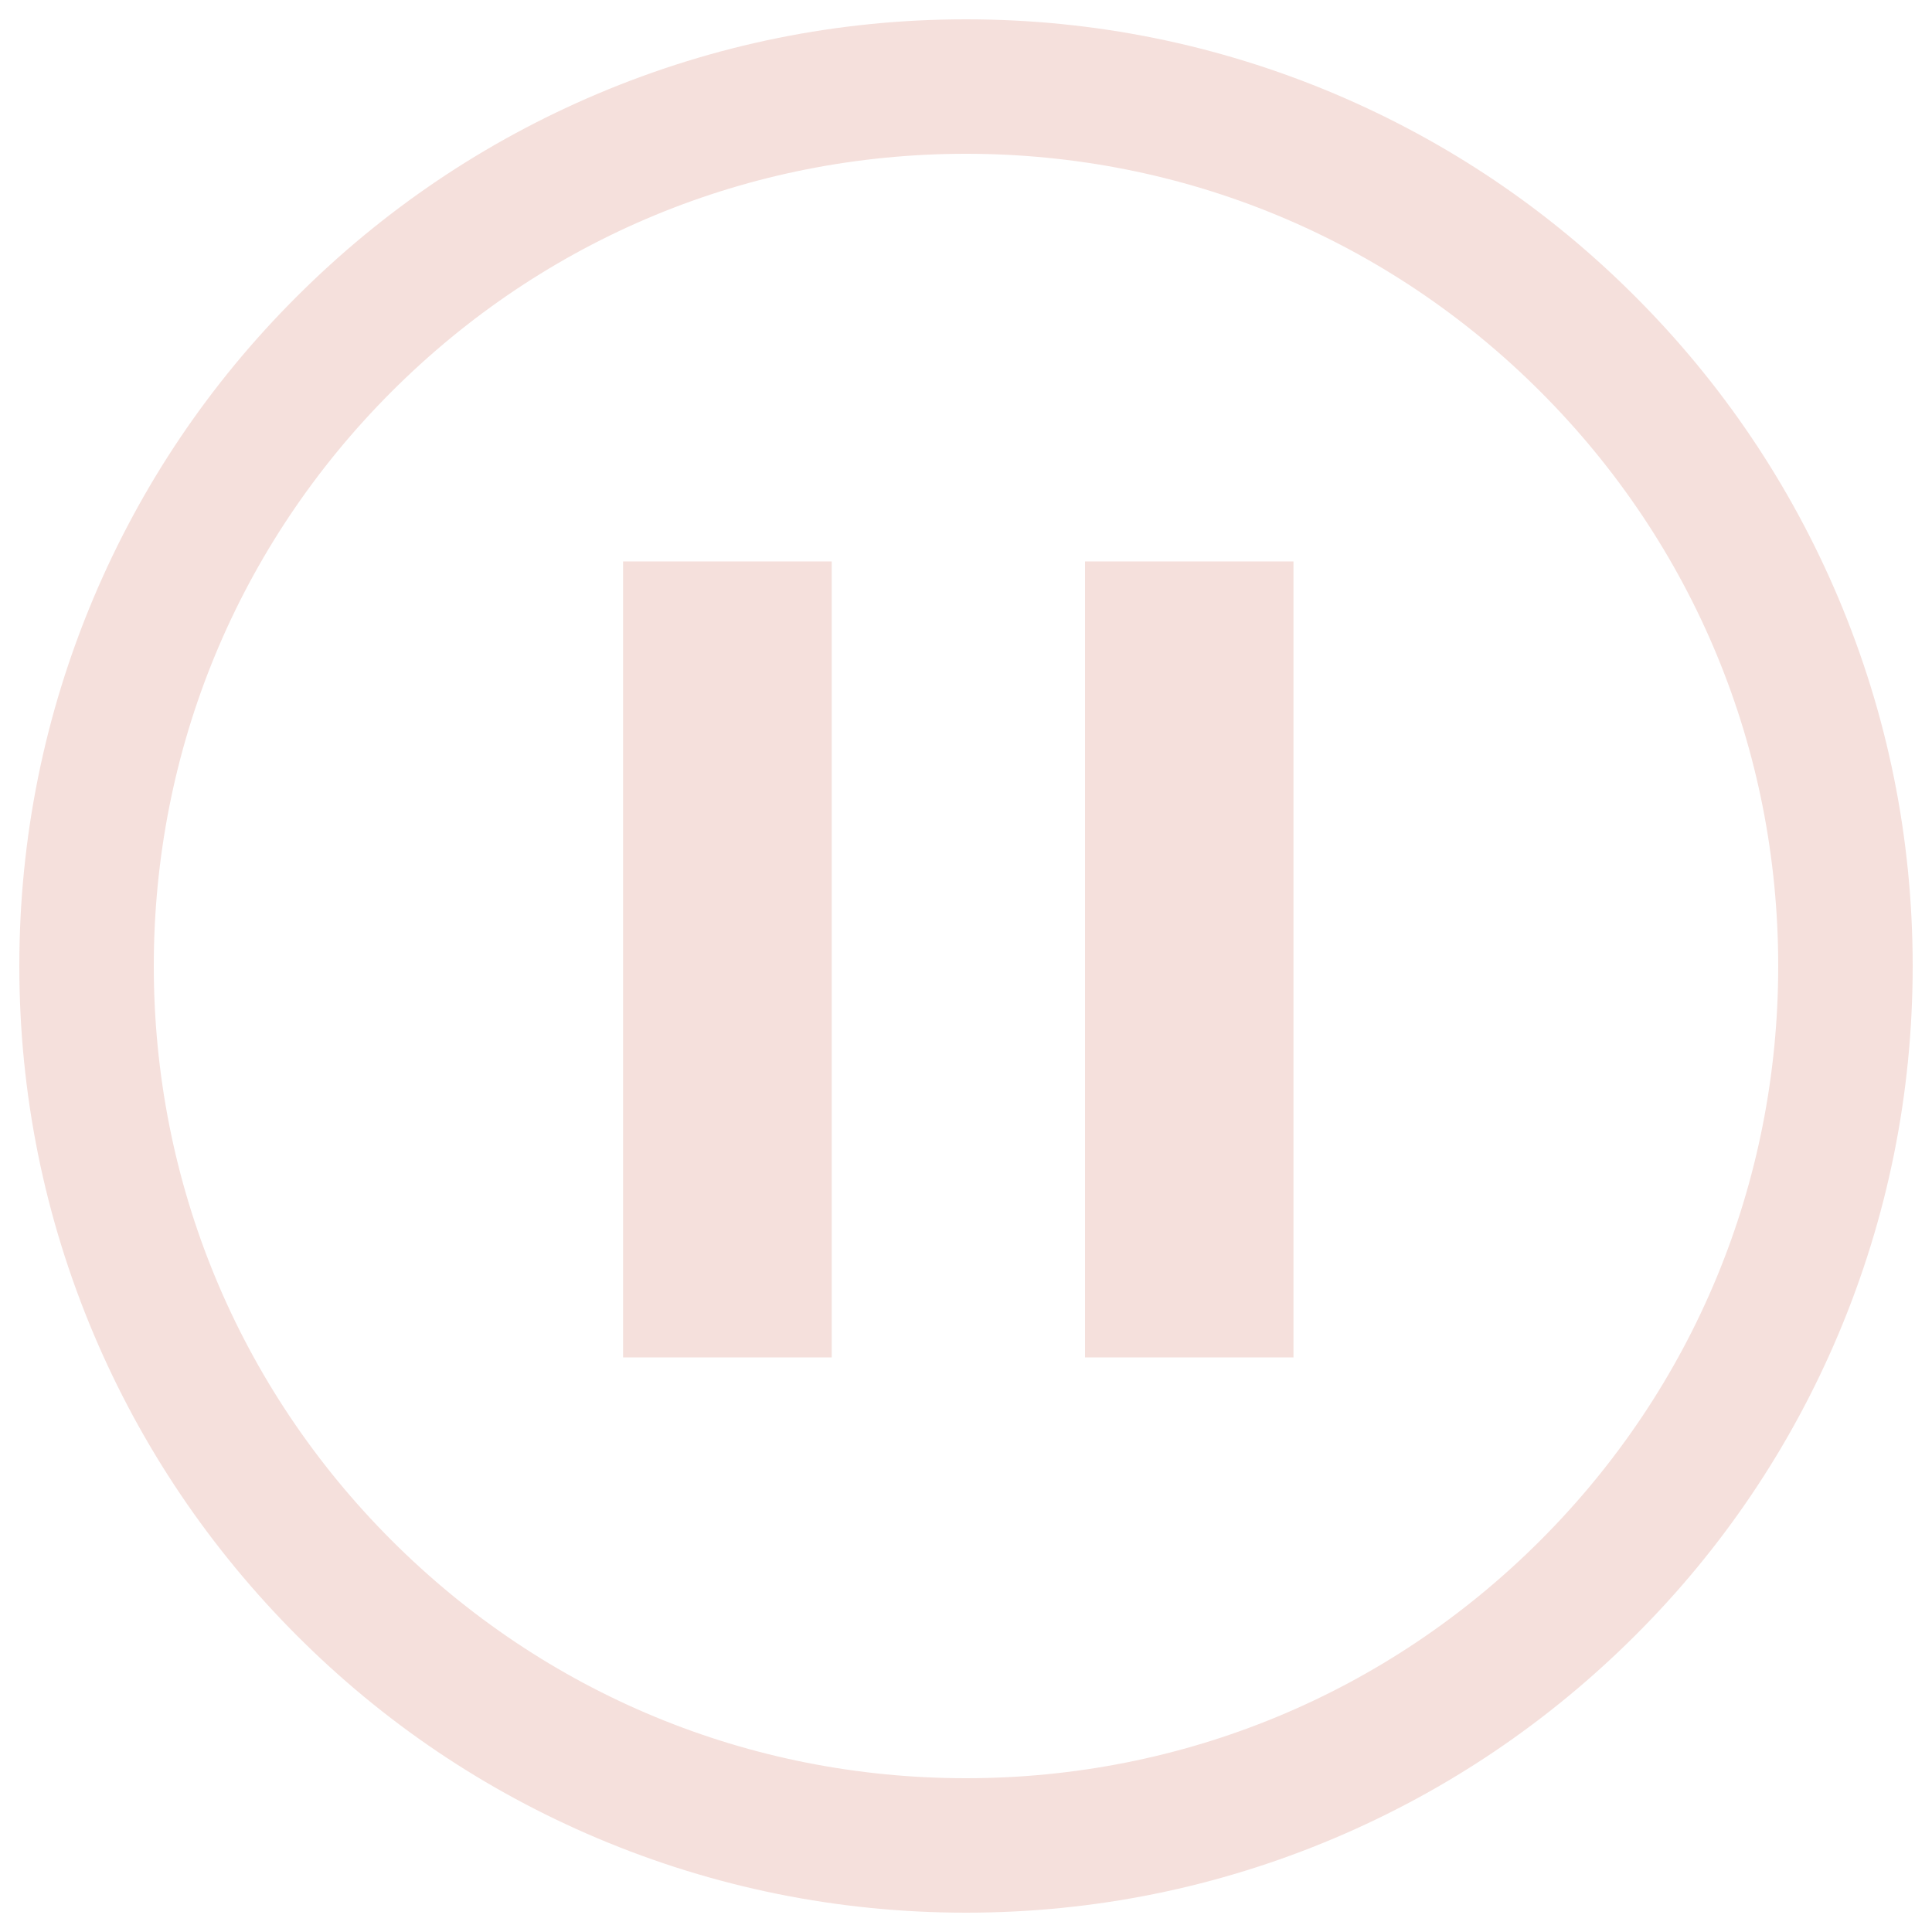
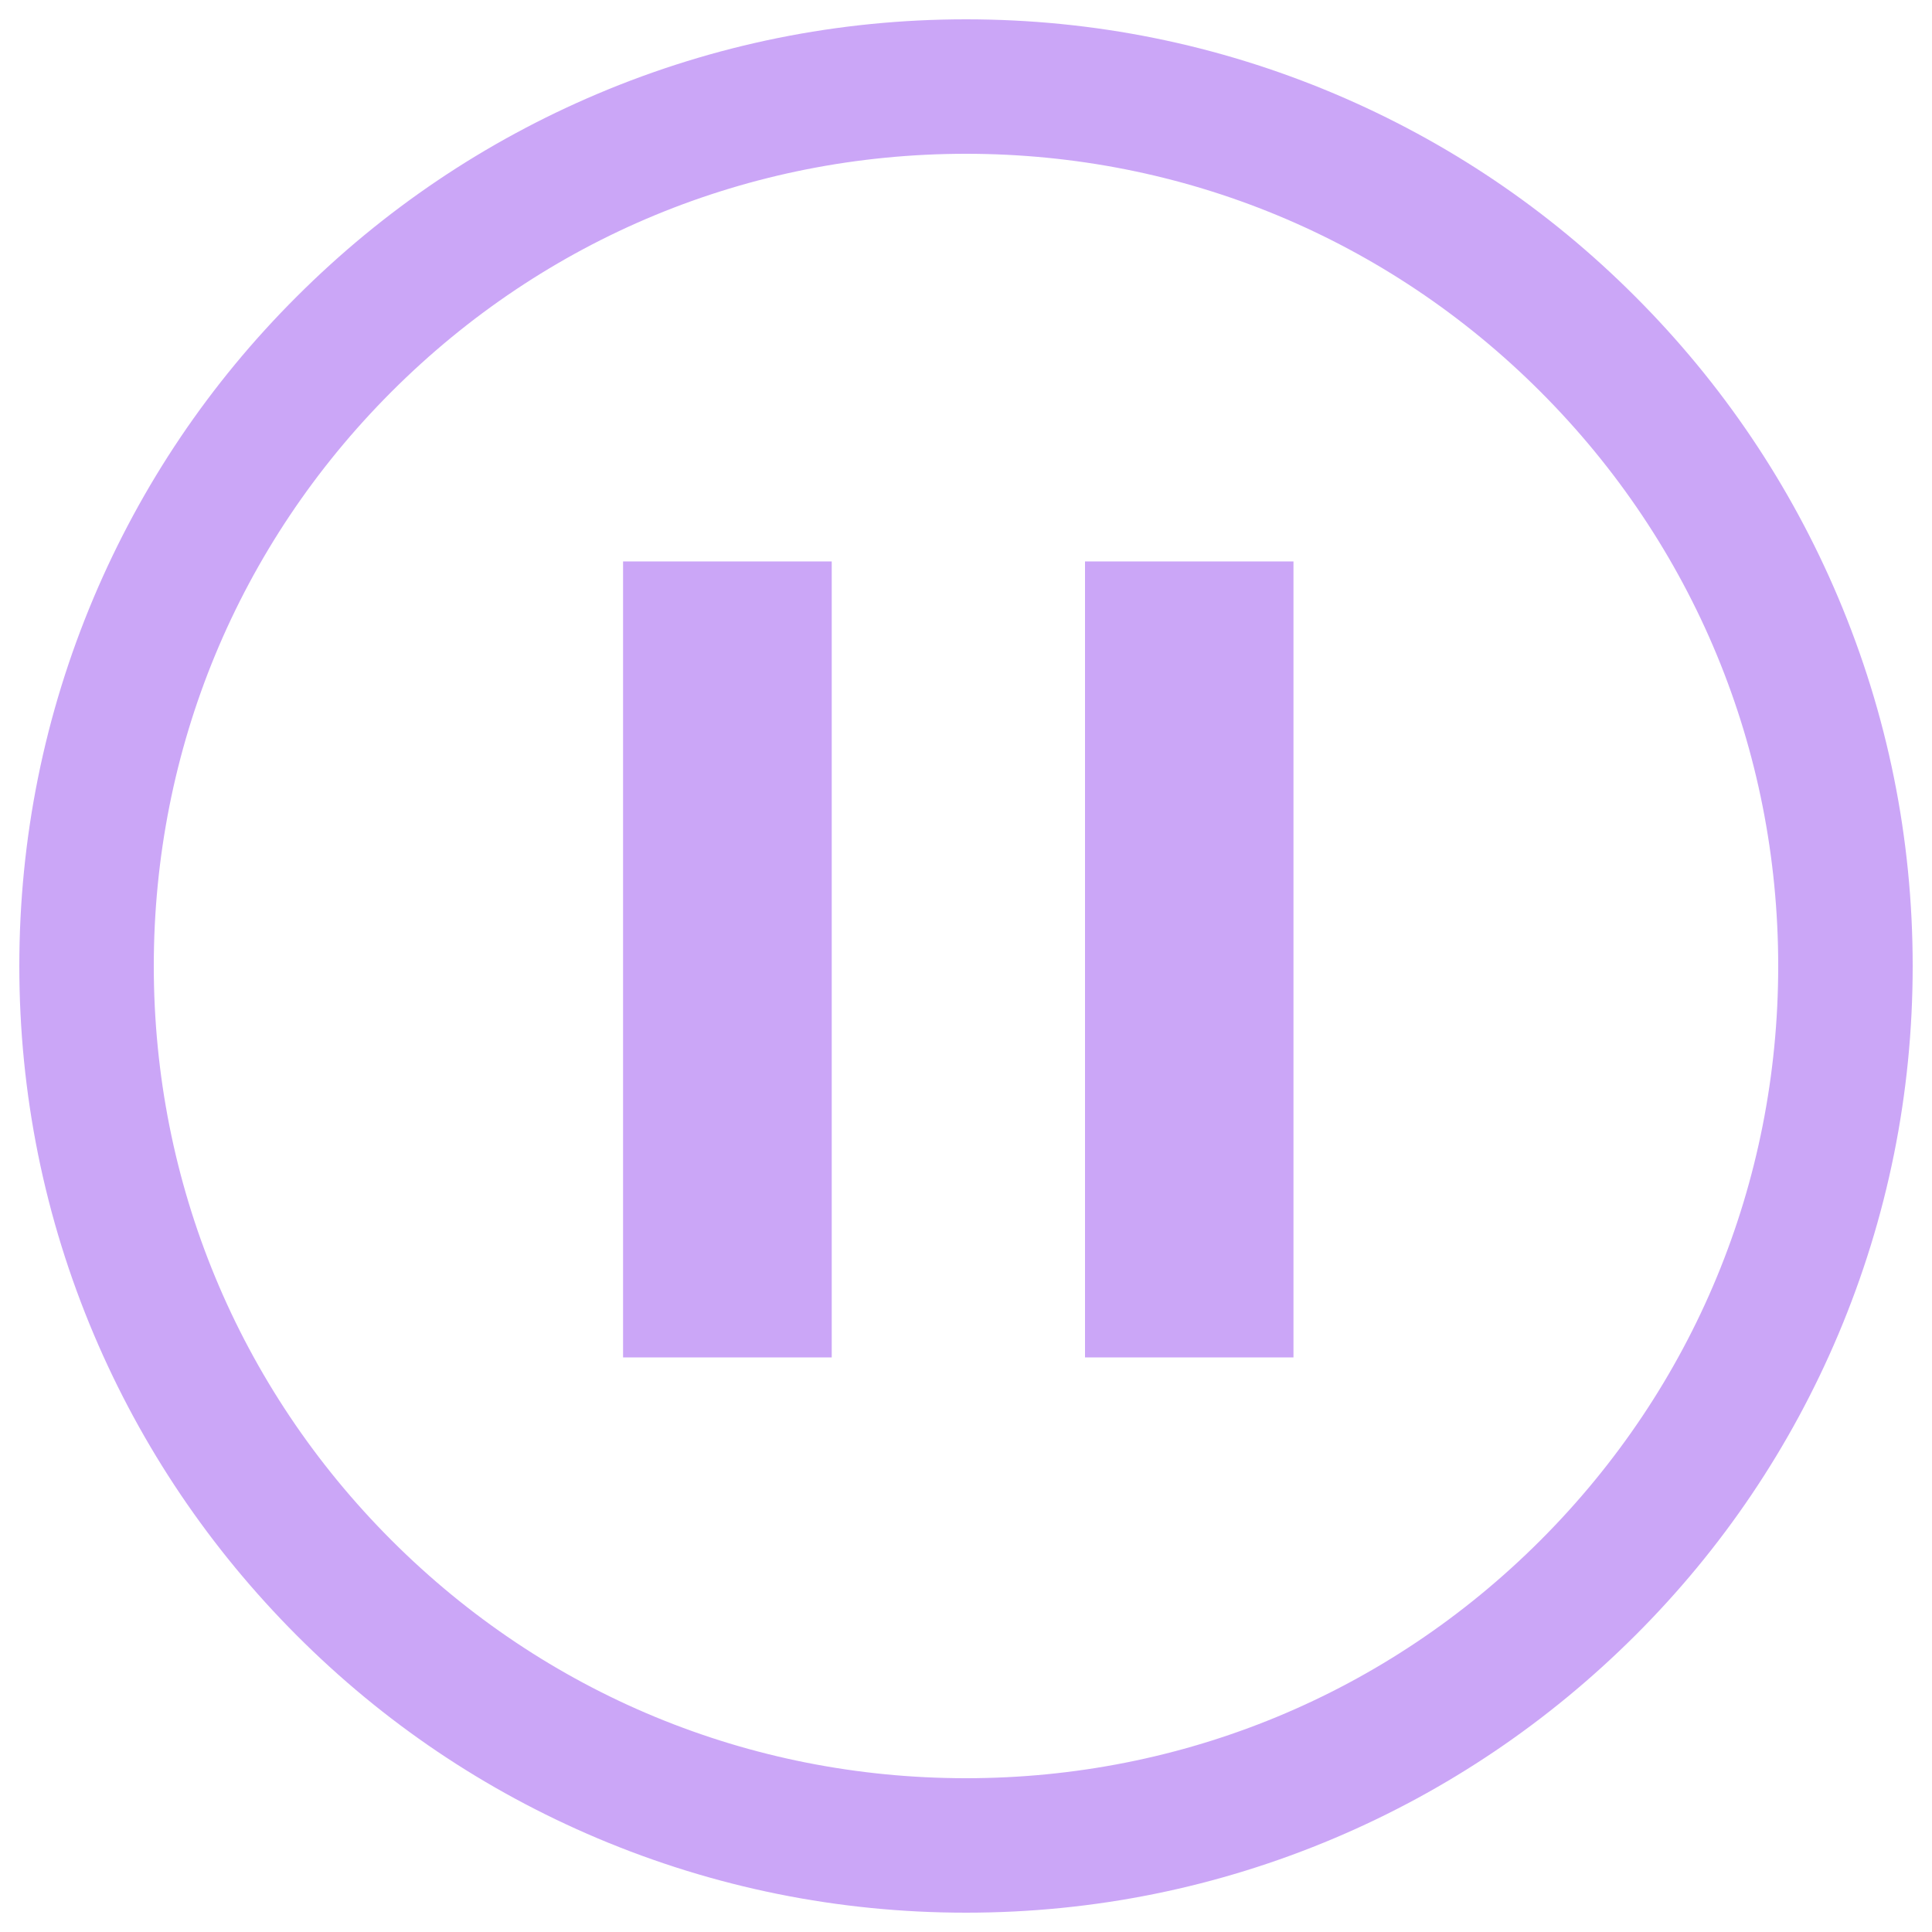
- <svg xmlns="http://www.w3.org/2000/svg" fill="#f5e0dc" version="1.1" x="0px" y="0px" viewBox="0 0 1000 1000" enable-background="new 0 0 1000 1000" xml:space="preserve">
+ <svg xmlns="http://www.w3.org/2000/svg" fill="#cba6f7" version="1.1" x="0px" y="0px" viewBox="0 0 1000 1000" enable-background="new 0 0 1000 1000" xml:space="preserve">
  <g>
    <path d="M500,990c-66.1,0-130.3-13-190.7-38.5c-58.4-24.7-110.8-60-155.7-105s-80.3-97.4-105-155.7C23,630.3,10,566.1,10,500c0-66.1,13-130.3,38.5-190.7c24.7-58.4,60-110.8,105-155.7c45-45,97.4-80.3,155.7-105C369.7,23,433.9,10,500,10c66.1,0,130.3,13,190.7,38.5c58.4,24.7,110.8,60,155.7,105c45,45,80.3,97.4,105,155.7C977,369.7,990,433.9,990,500c0,66.1-13,130.3-38.5,190.7c-24.7,58.4-60,110.8-105,155.7s-97.4,80.3-155.7,105C630.3,977,566.1,990,500,990z M500,79.6c-112.3,0-217.9,43.7-297.3,123.1C123.3,282.1,79.6,387.7,79.6,500s43.7,217.9,123.1,297.3c79.4,79.4,185,123.1,297.3,123.1c112.3,0,217.9-43.7,297.3-123.1c79.4-79.4,123.1-185,123.1-297.3s-43.7-217.9-123.1-297.3C717.9,123.3,612.3,79.6,500,79.6z" />
    <path d="M322.5,290.6h108v412h-108V290.6z" />
    <path d="M561.6,290.6h107.9v412H561.6V290.6z" />
  </g>
</svg>
